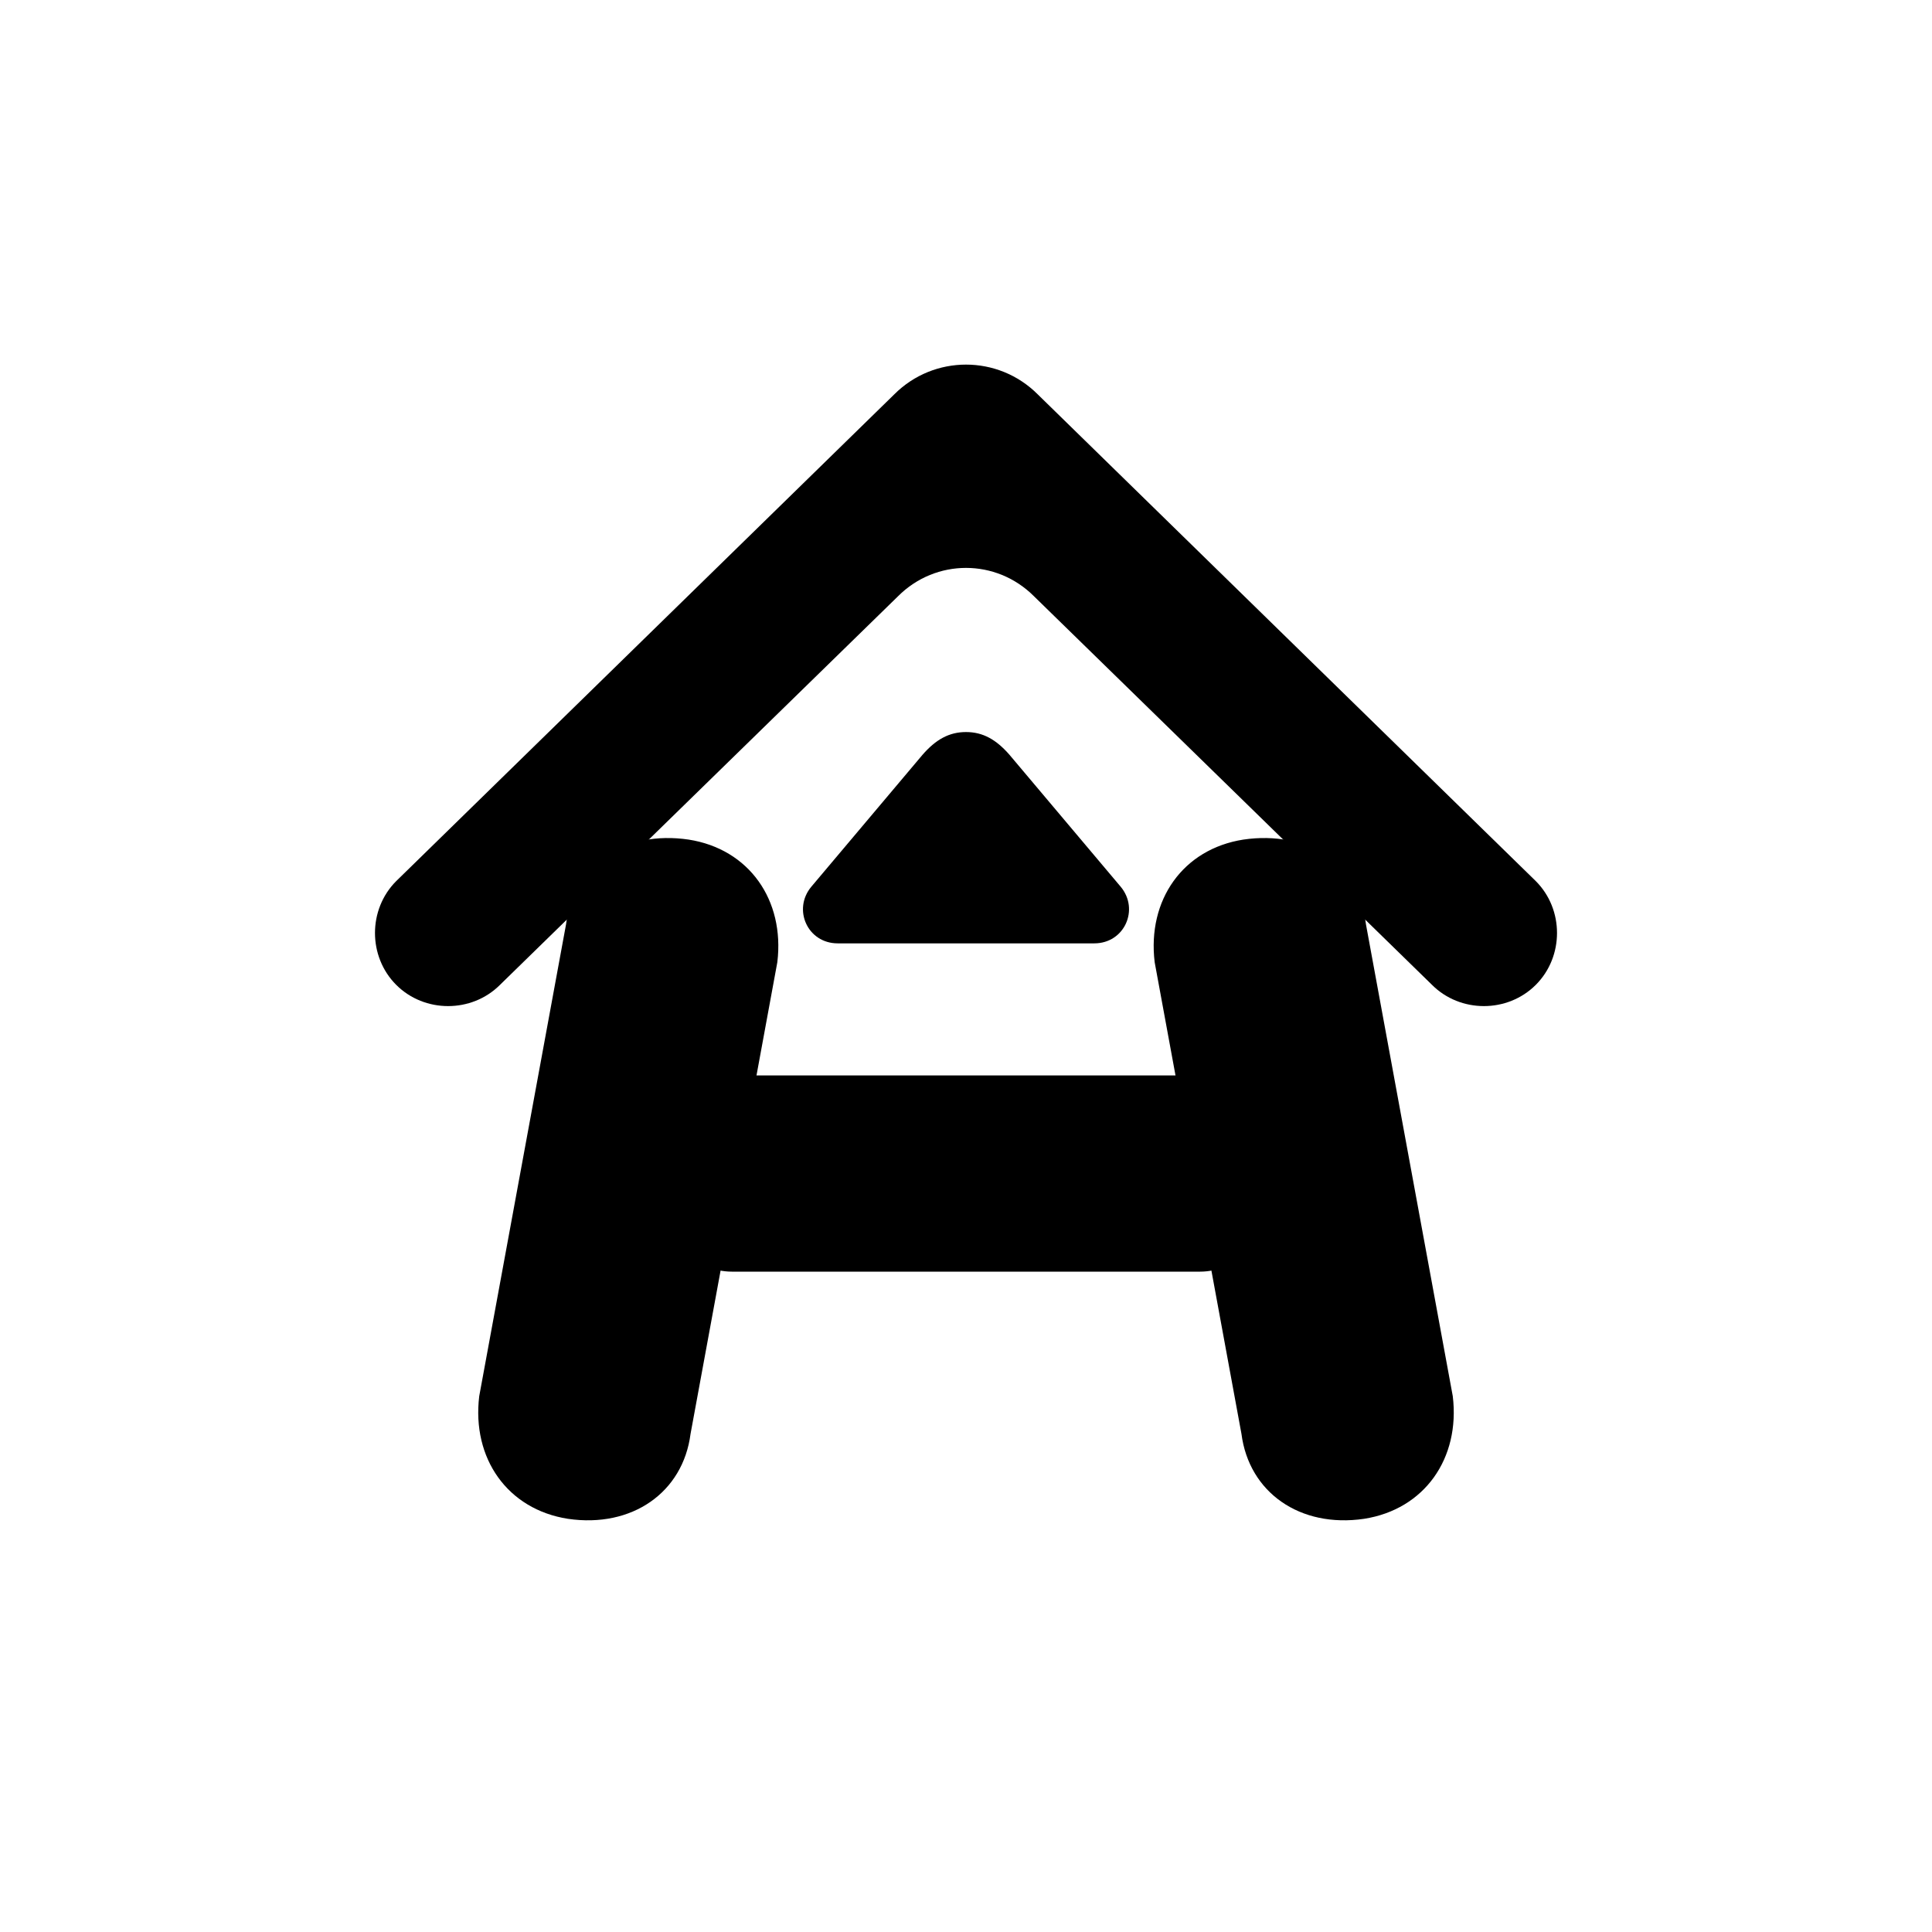
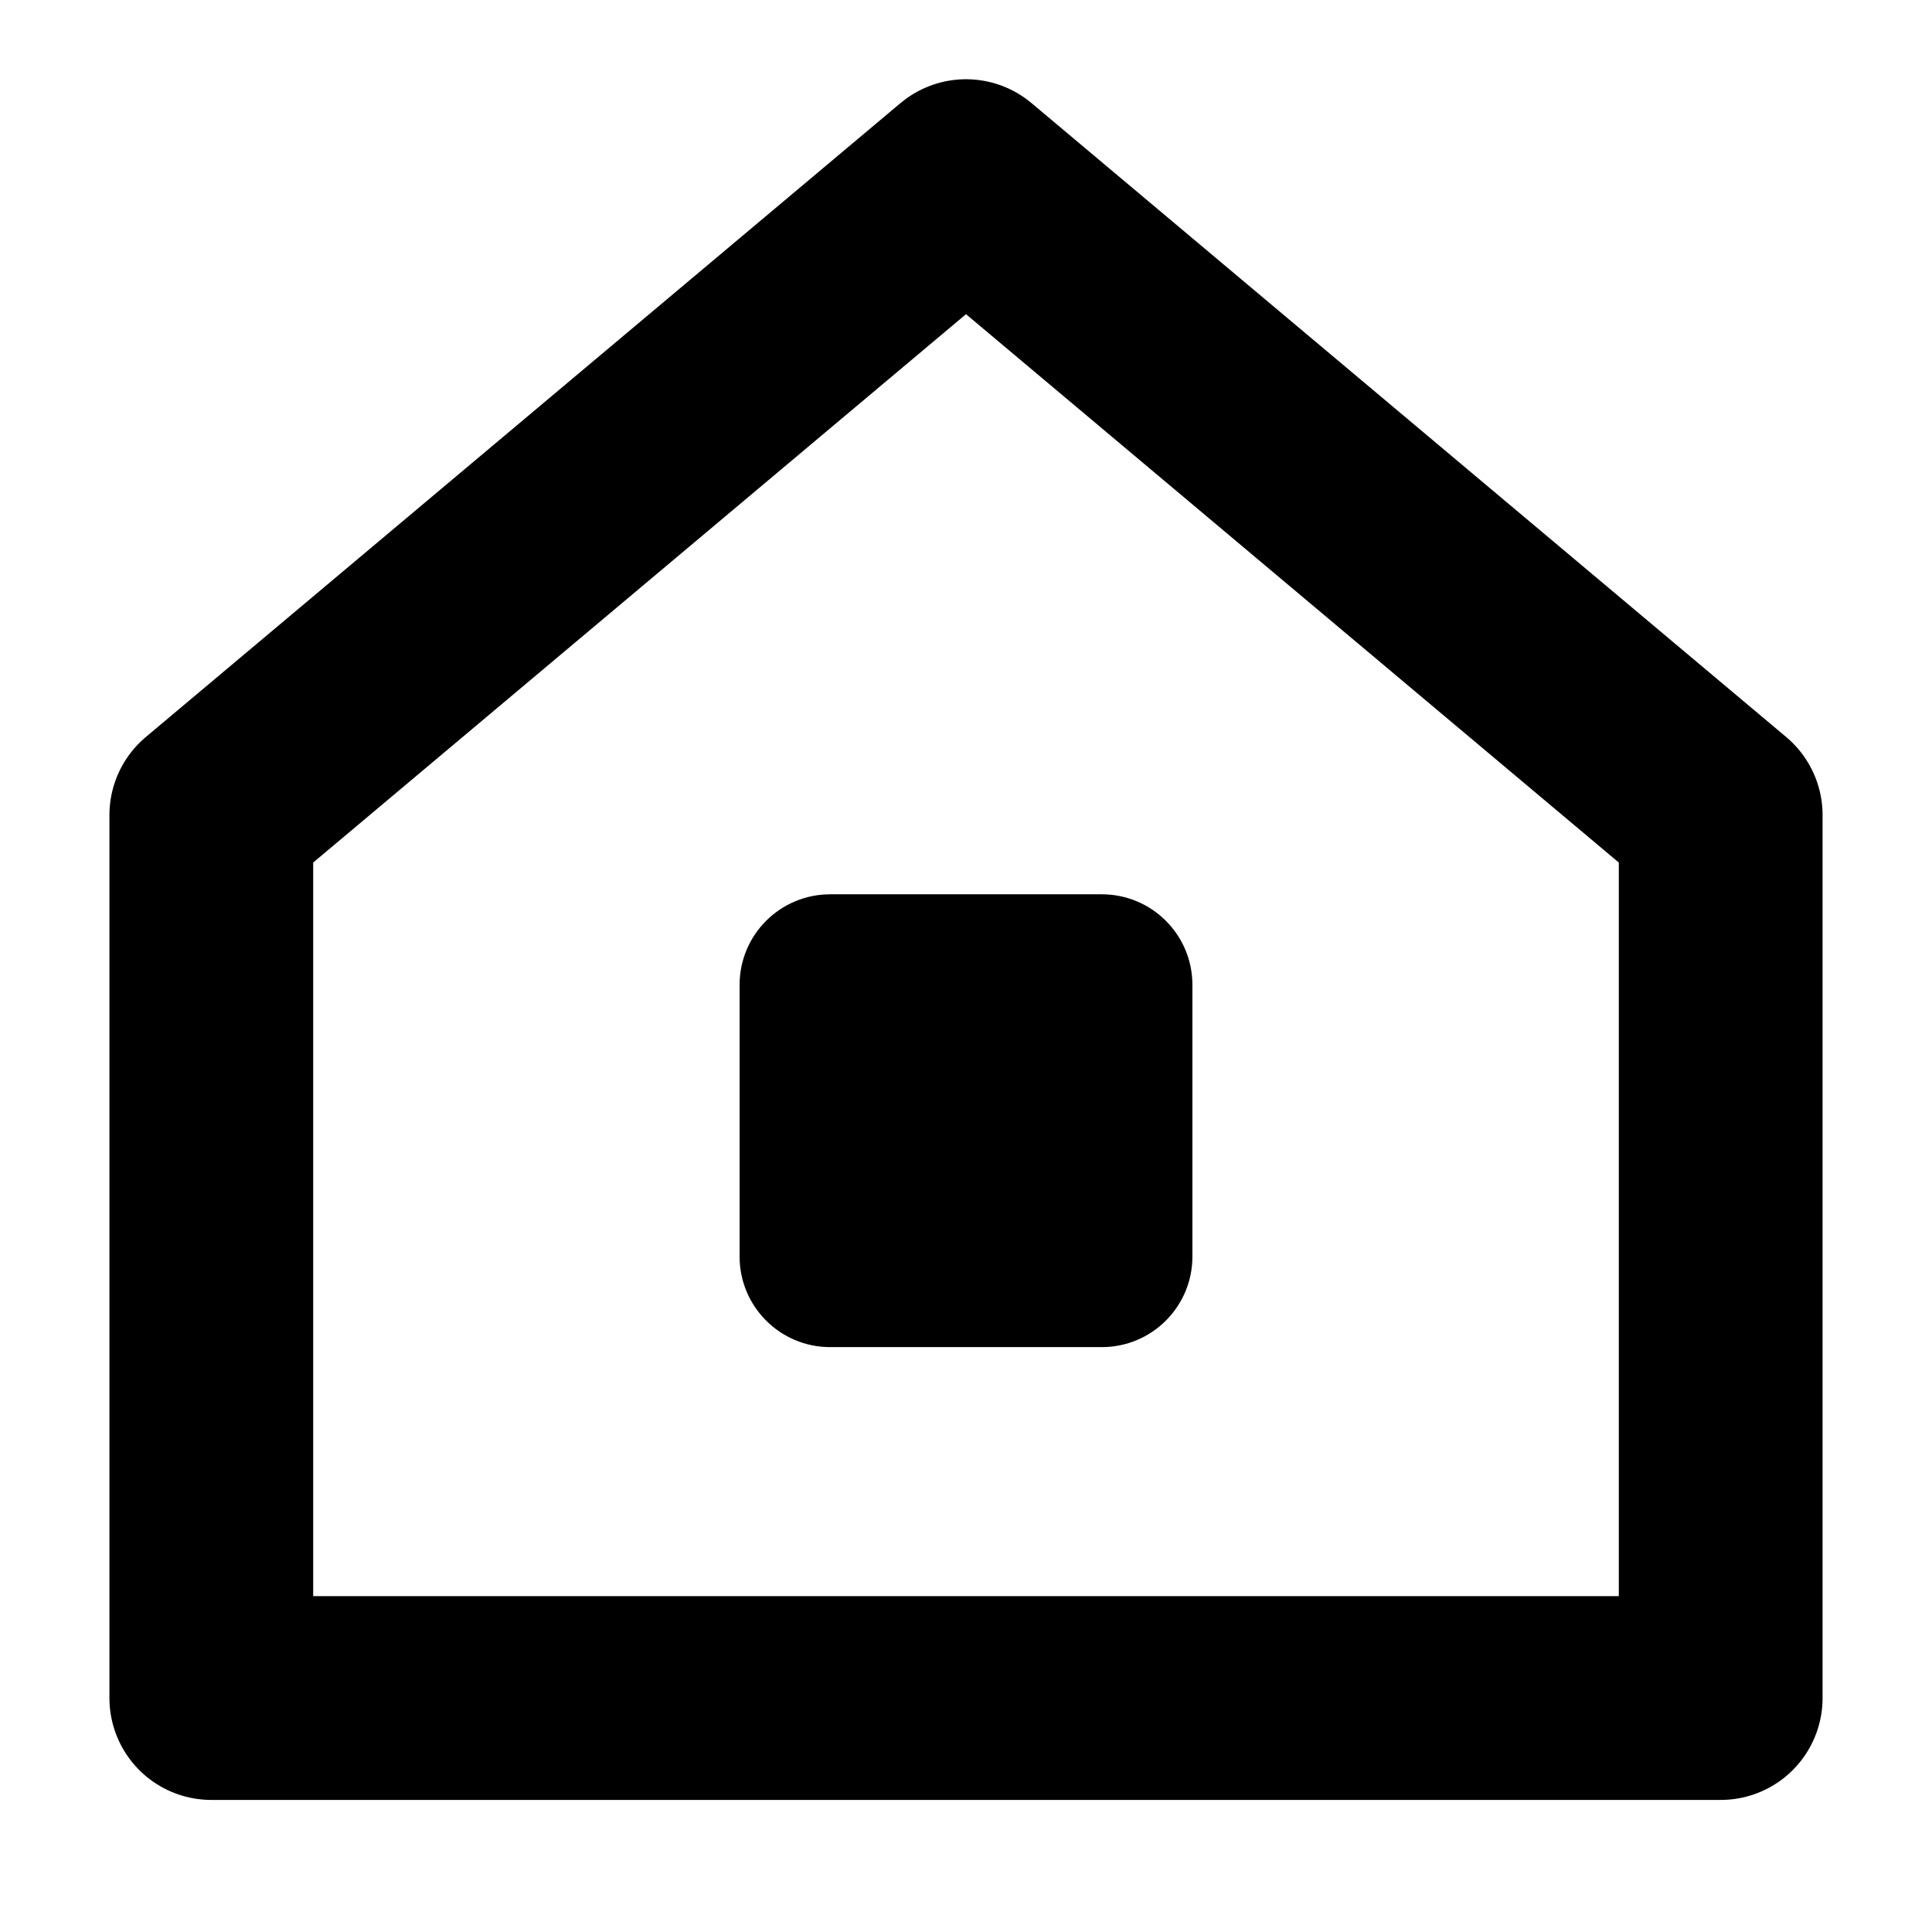
<svg xmlns="http://www.w3.org/2000/svg" width="18" height="18" viewBox="0 0 1024 1024">
-   <g fill="#000">
-     <path d="M210 467 474 209c21-21 55-21 76 0l264 258c15 15 15 40 0 55s-40 15-55 0L548 316c-20-20-52-20-72 0L265 522c-15 15-40 15-55 0s-15-40 0-55Z" />
-     <path d="M300 490c4-32 31-50 65-45 32 5 51 32 47 65l-46 250c-4 31-31 50-65 45-32-5-51-32-47-65Z" />
-     <path d="M724 490c-4-32-31-50-65-45-32 5-51 32-47 65l46 250c4 31 31 50 65 45 32-5 51-32 47-65Z" />
-     <rect x="354" y="570" width="316" height="104" rx="34" />
-     <path d="M512 388c9 0 16 4 23 12l59 70c10 12 2 30-14 30H444c-16 0-24-18-14-30l59-70c7-8 14-12 23-12Z" />
-   </g>
+   <path d="M512 96 L912 432 L912 900 L112 900 L112 432 Z" fill="none" stroke="#000" stroke-width="108" stroke-linecap="round" stroke-linejoin="round" />
+   <rect x="392" y="474" width="240" height="240" rx="48" fill="#000" />
</svg>
